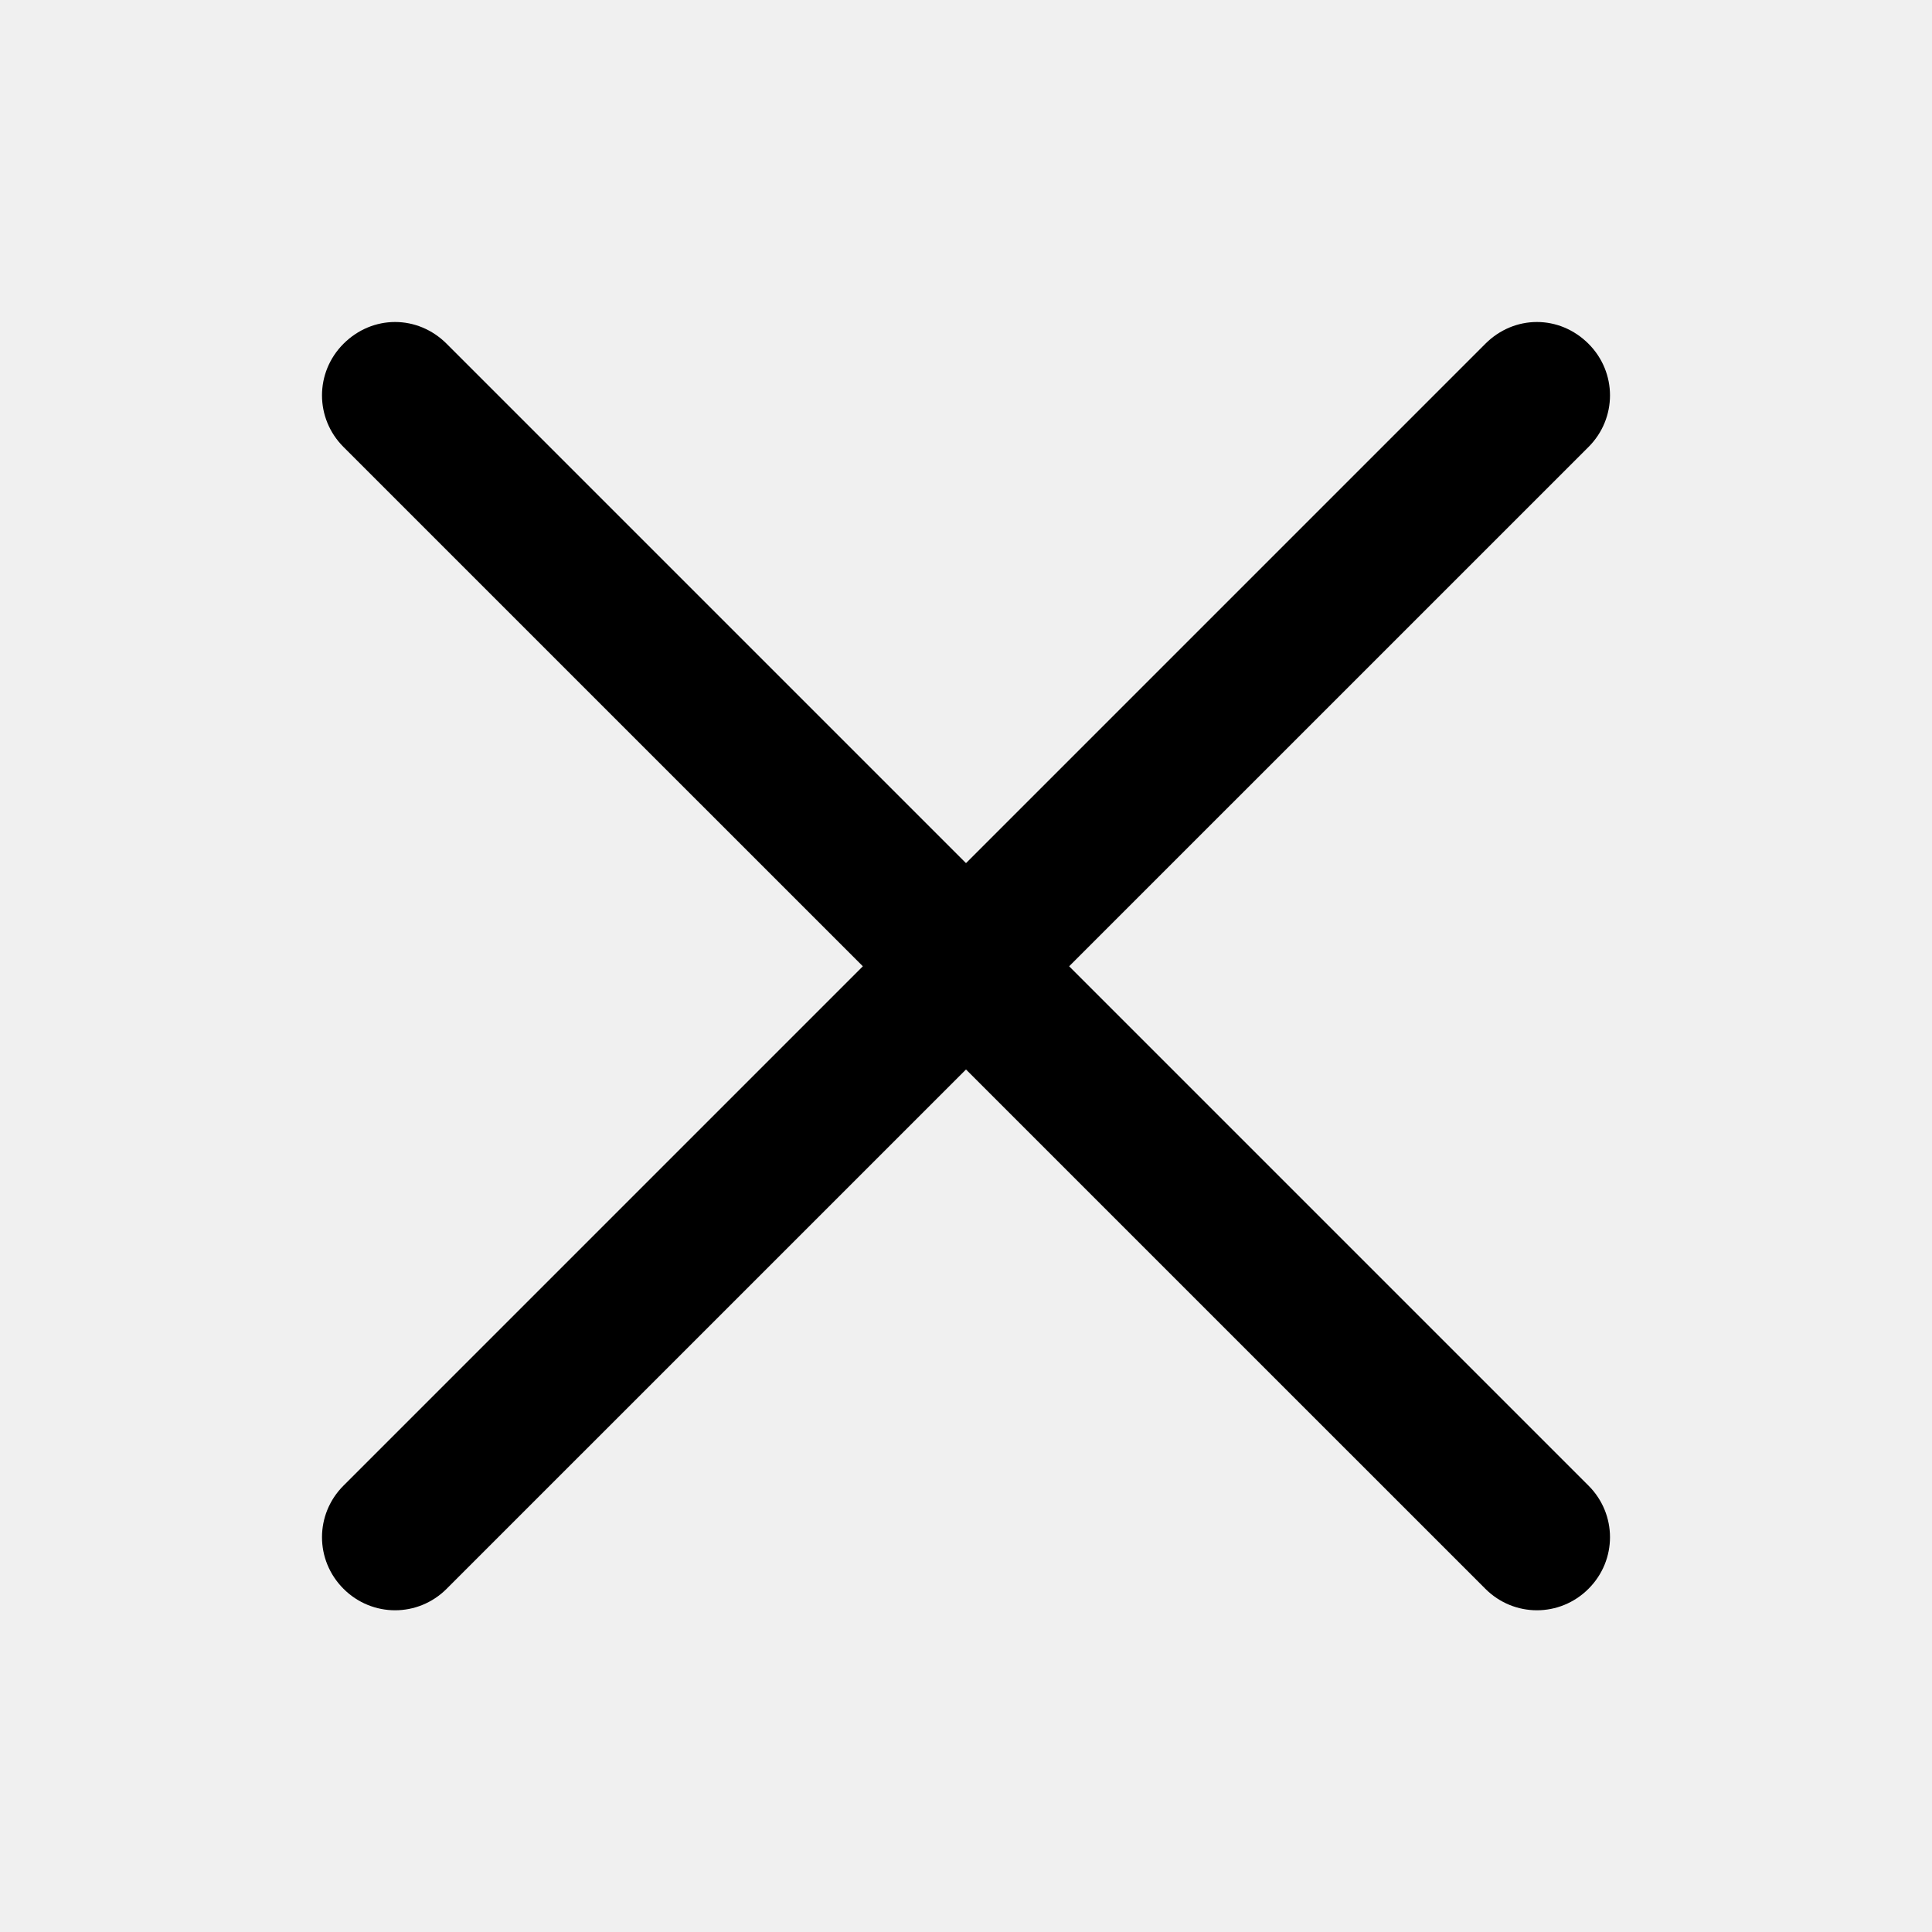
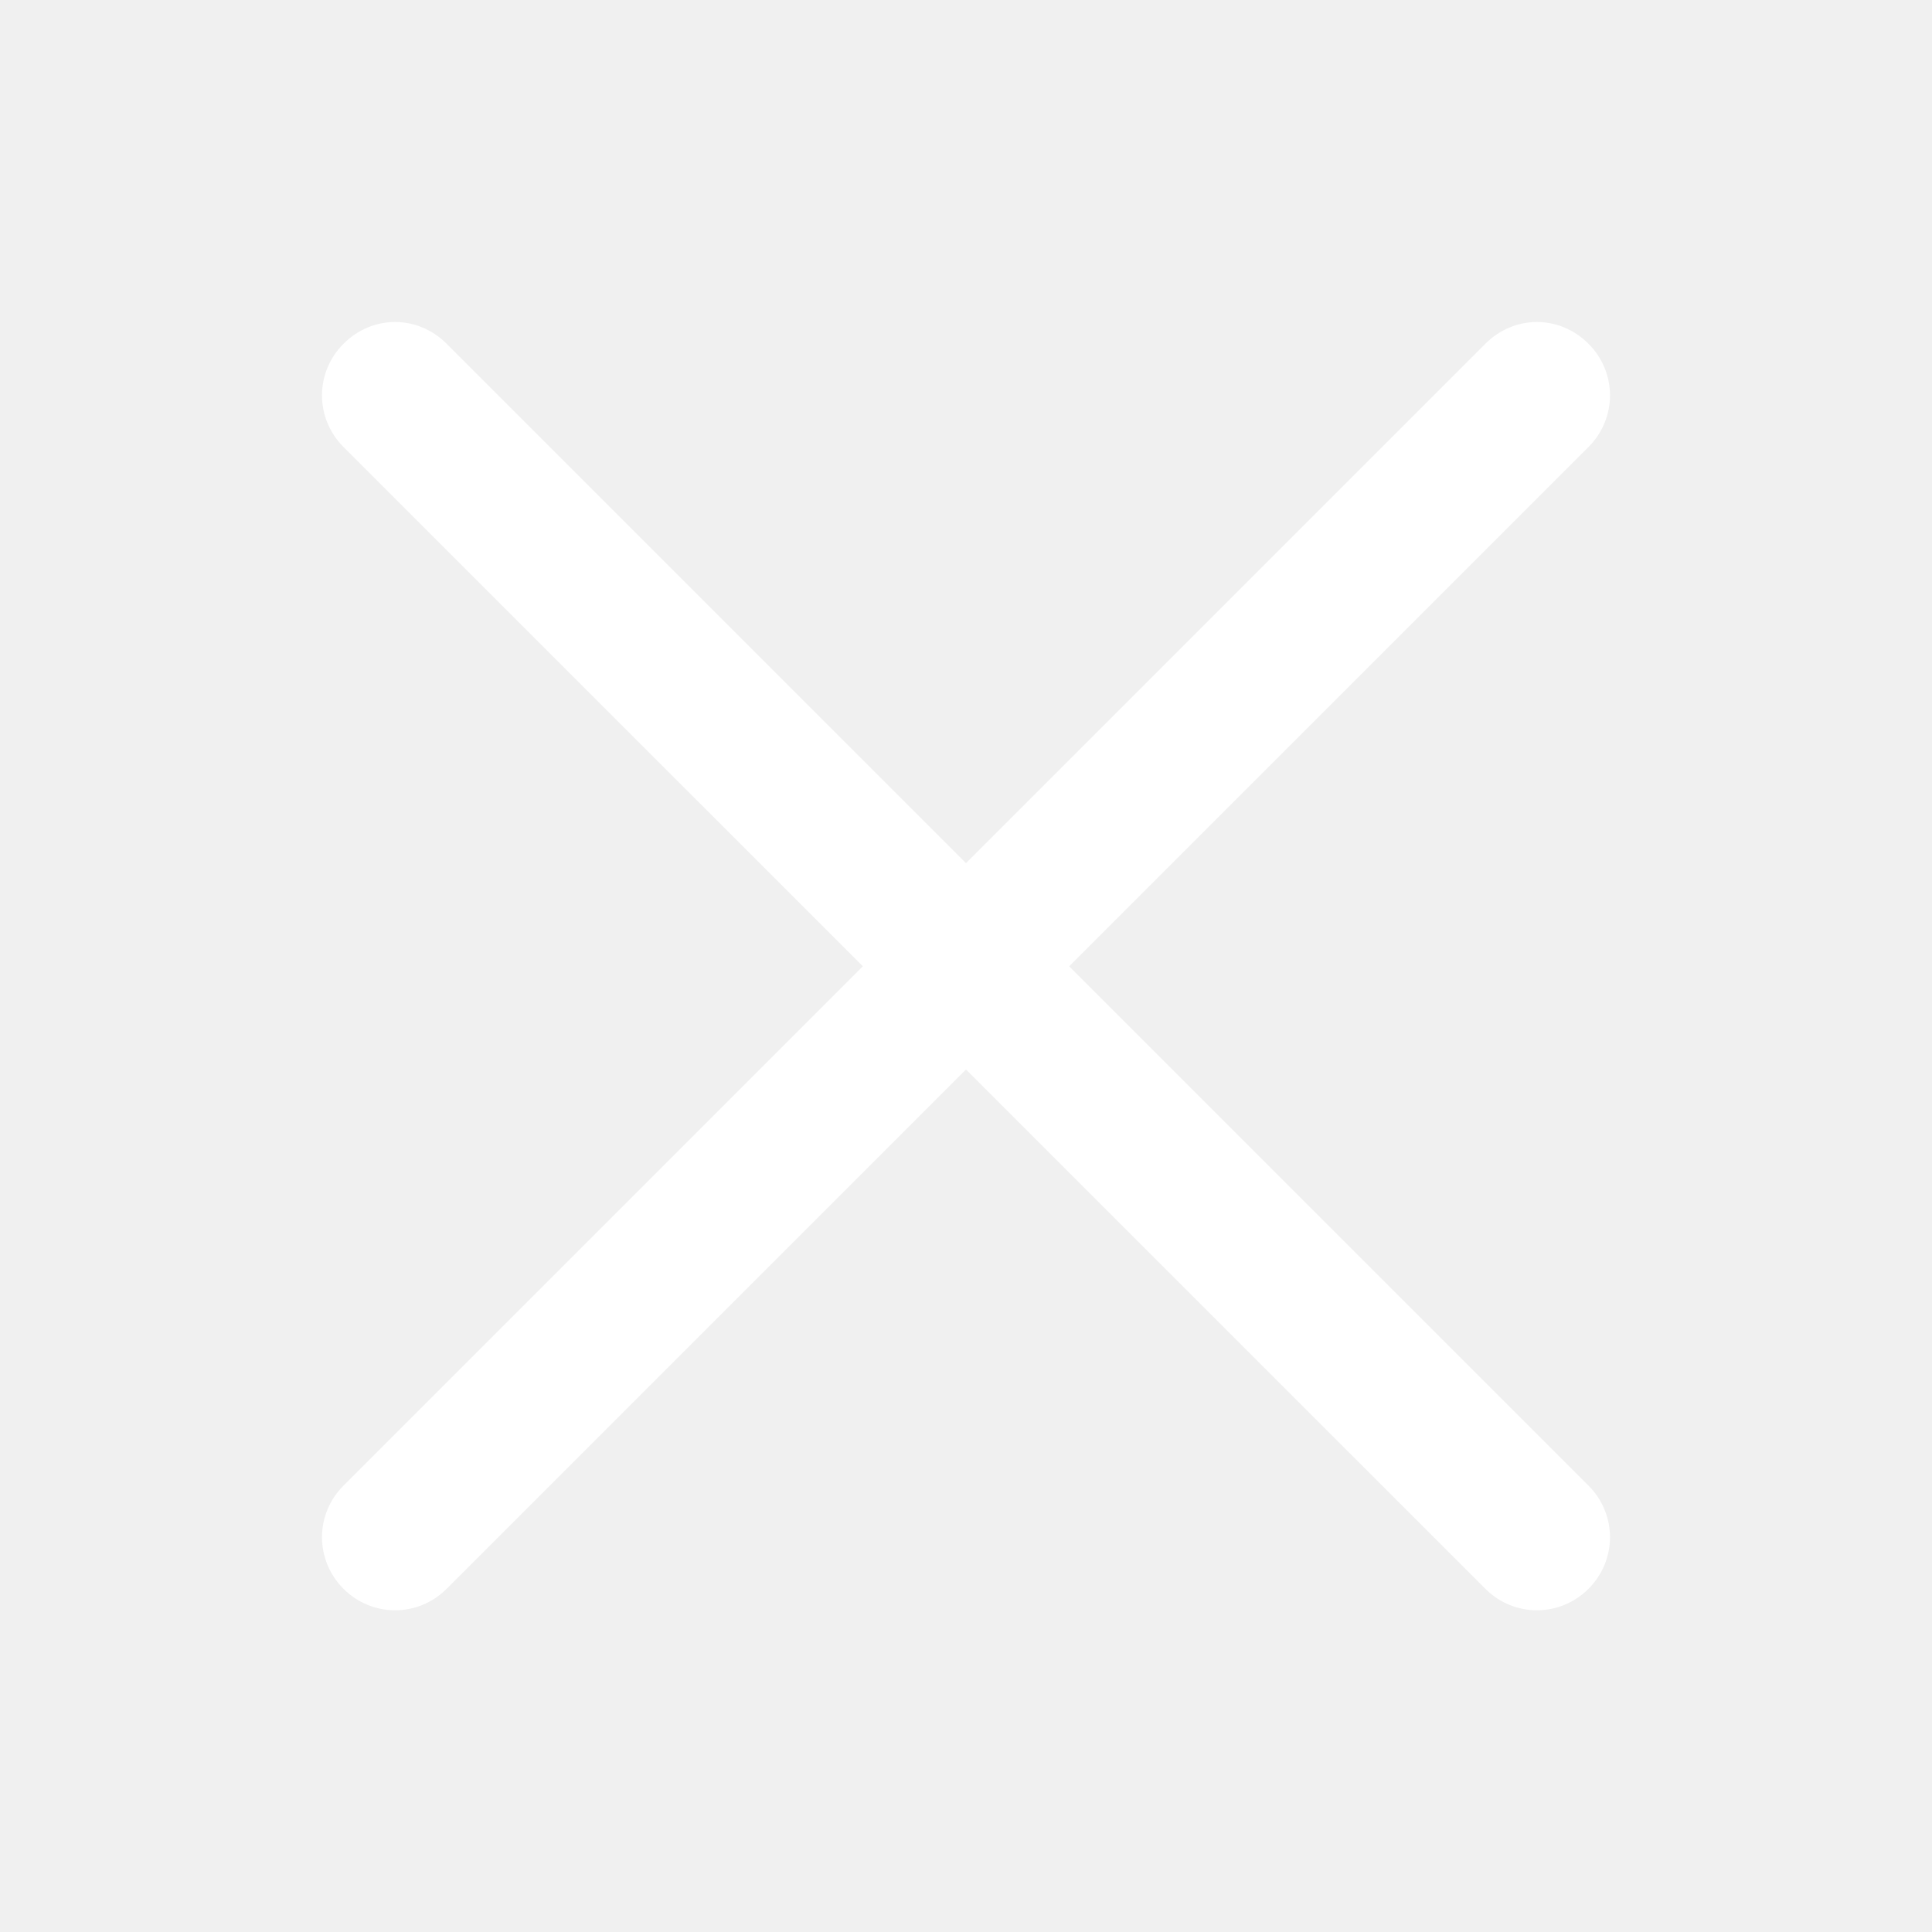
<svg xmlns="http://www.w3.org/2000/svg" width="48" height="48" viewBox="0 0 48 48" fill="none">
-   <path d="M9.816 8C9.349 8 8.89 8.185 8.534 8.541C7.822 9.253 7.822 10.393 8.534 11.105L21.437 24.007L8.534 36.91C7.822 37.622 7.822 38.761 8.534 39.473C9.246 40.185 10.386 40.185 11.097 39.473L24 26.571L36.903 39.473C37.614 40.185 38.754 40.185 39.466 39.473C40.178 38.761 40.178 37.622 39.466 36.91L26.563 24.007L39.466 11.105C40.178 10.393 40.178 9.253 39.466 8.541C39.11 8.185 38.651 8 38.184 8C37.718 8 37.259 8.185 36.903 8.541L24 21.444L11.097 8.541C10.741 8.185 10.282 8 9.816 8Z" fill="black" />
+   <path d="M9.816 8C9.349 8 8.89 8.185 8.534 8.541C7.822 9.253 7.822 10.393 8.534 11.105L21.437 24.007L8.534 36.91C7.822 37.622 7.822 38.761 8.534 39.473C9.246 40.185 10.386 40.185 11.097 39.473L24 26.571L36.903 39.473C37.614 40.185 38.754 40.185 39.466 39.473C40.178 38.761 40.178 37.622 39.466 36.91L26.563 24.007L39.466 11.105C40.178 10.393 40.178 9.253 39.466 8.541C39.11 8.185 38.651 8 38.184 8C37.718 8 37.259 8.185 36.903 8.541L24 21.444L11.097 8.541C10.741 8.185 10.282 8 9.816 8Z" fill="white" />
</svg>
